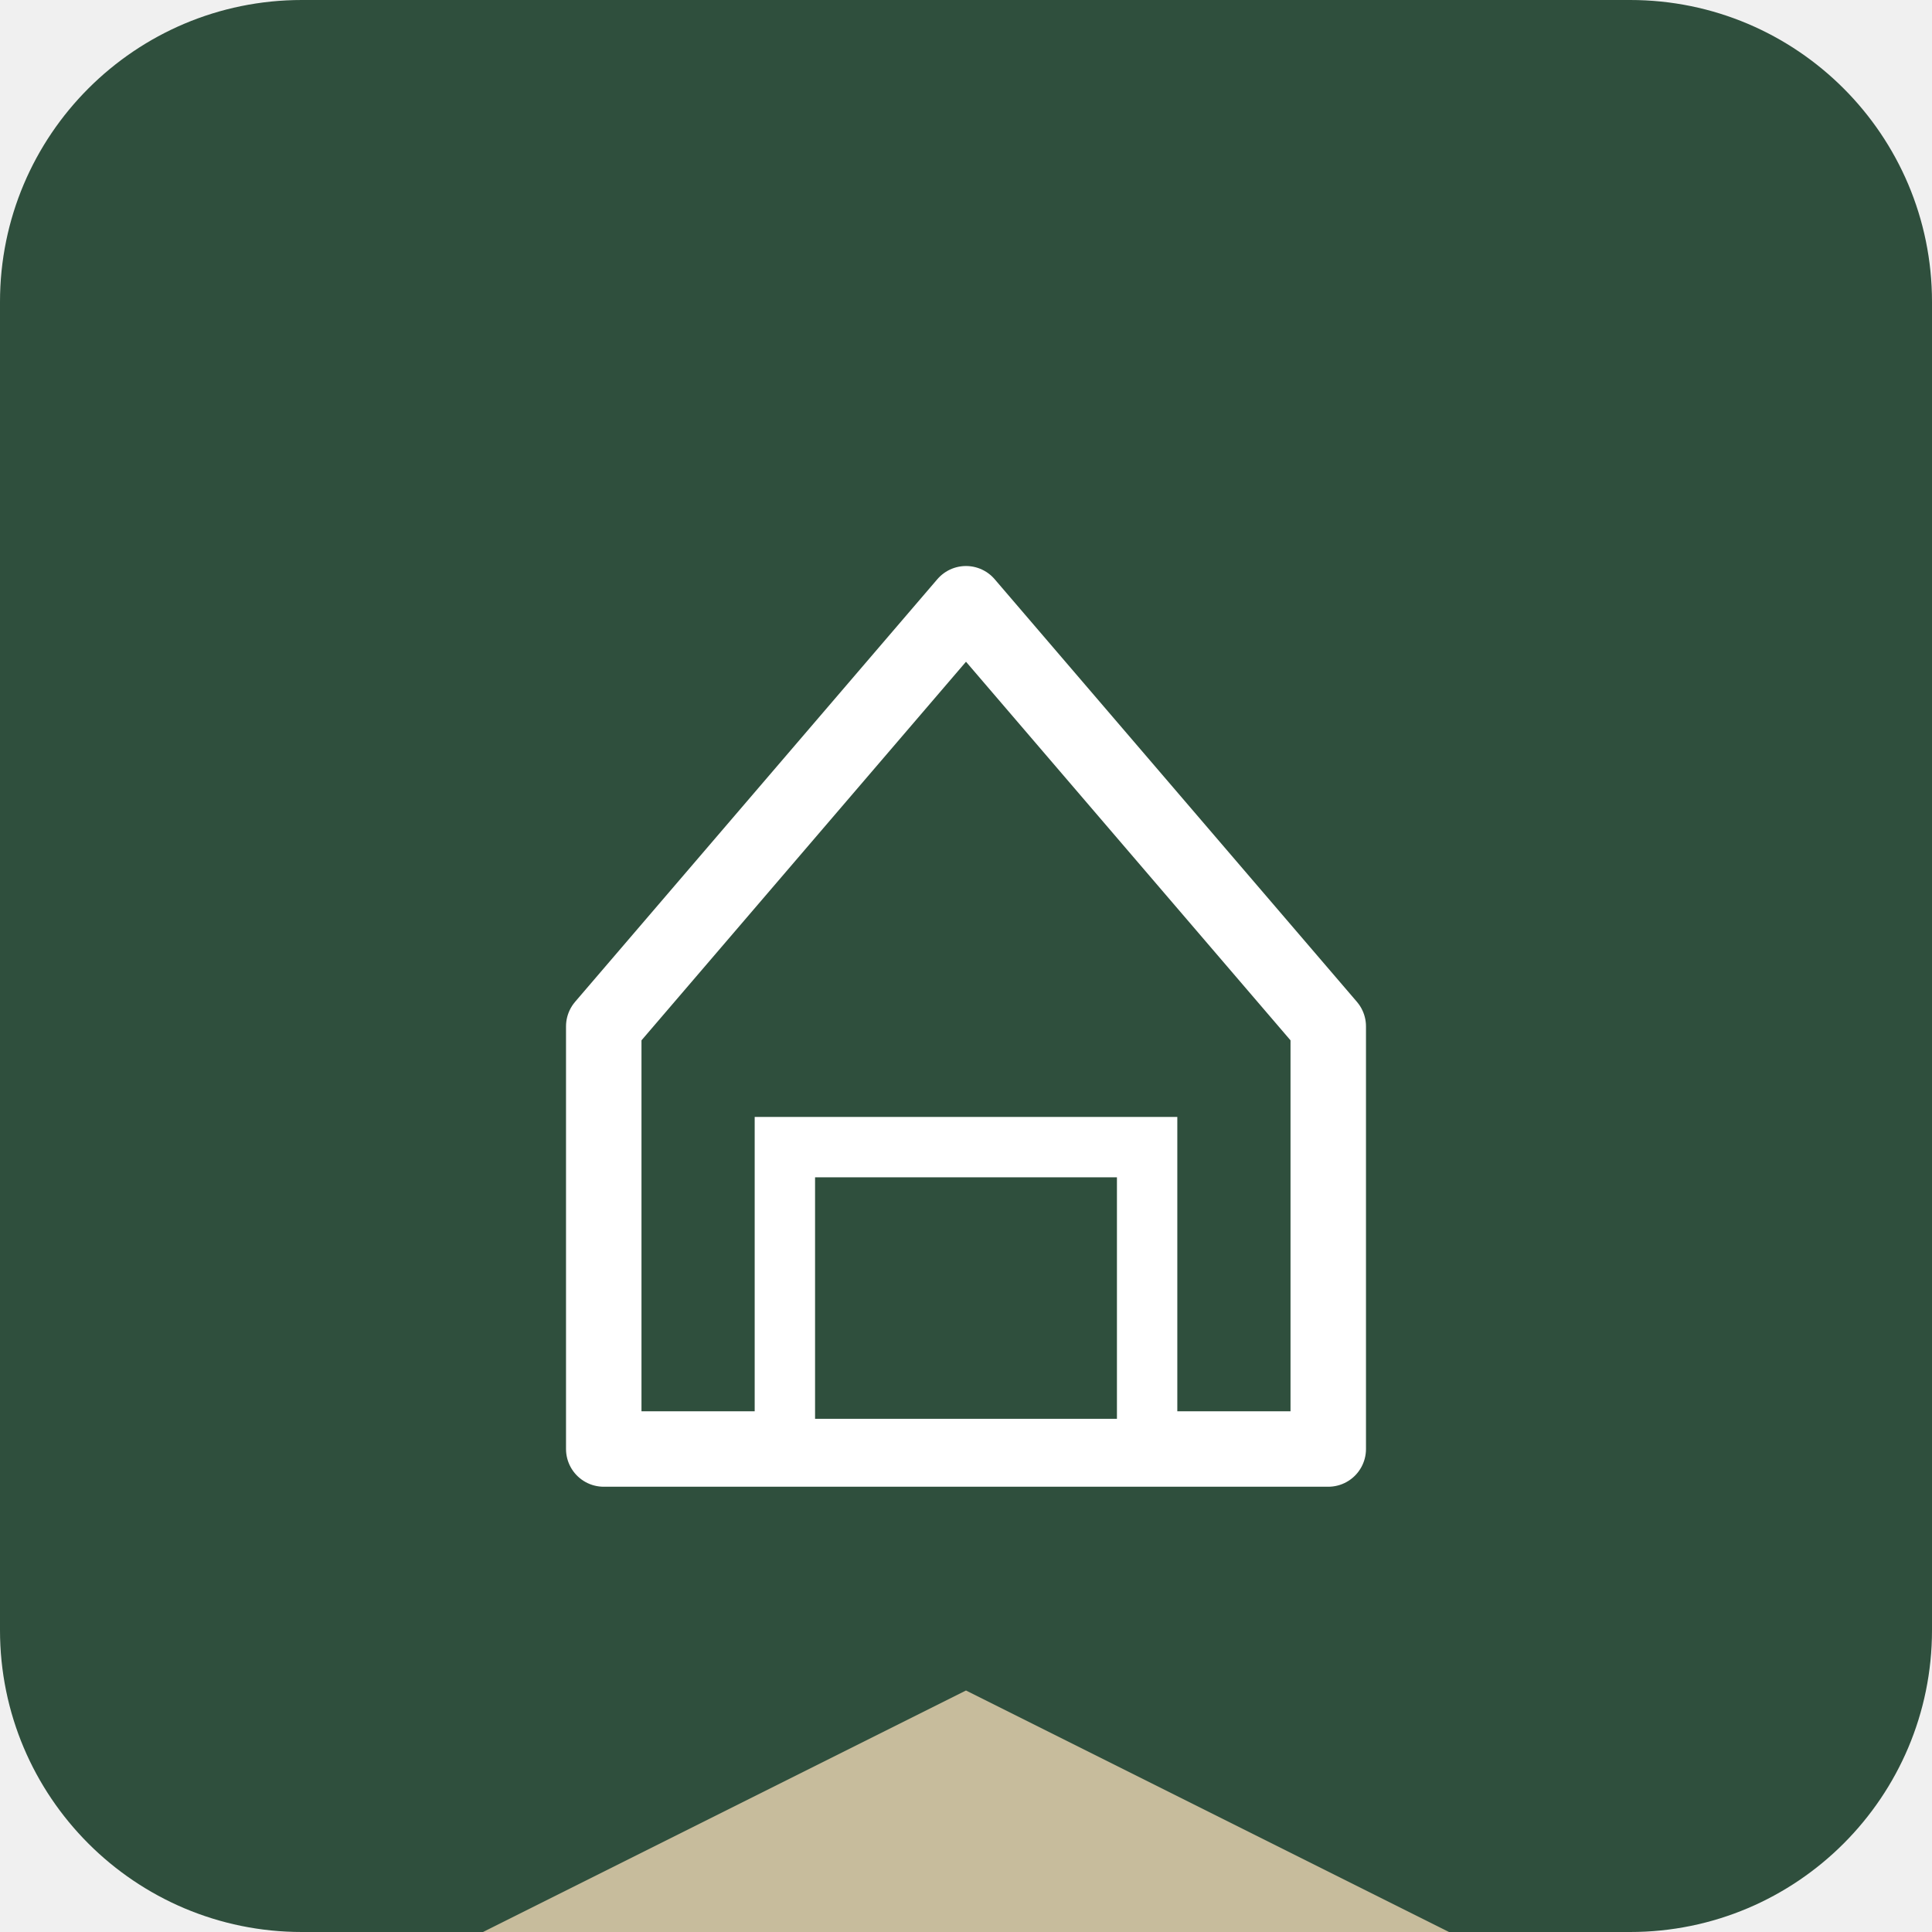
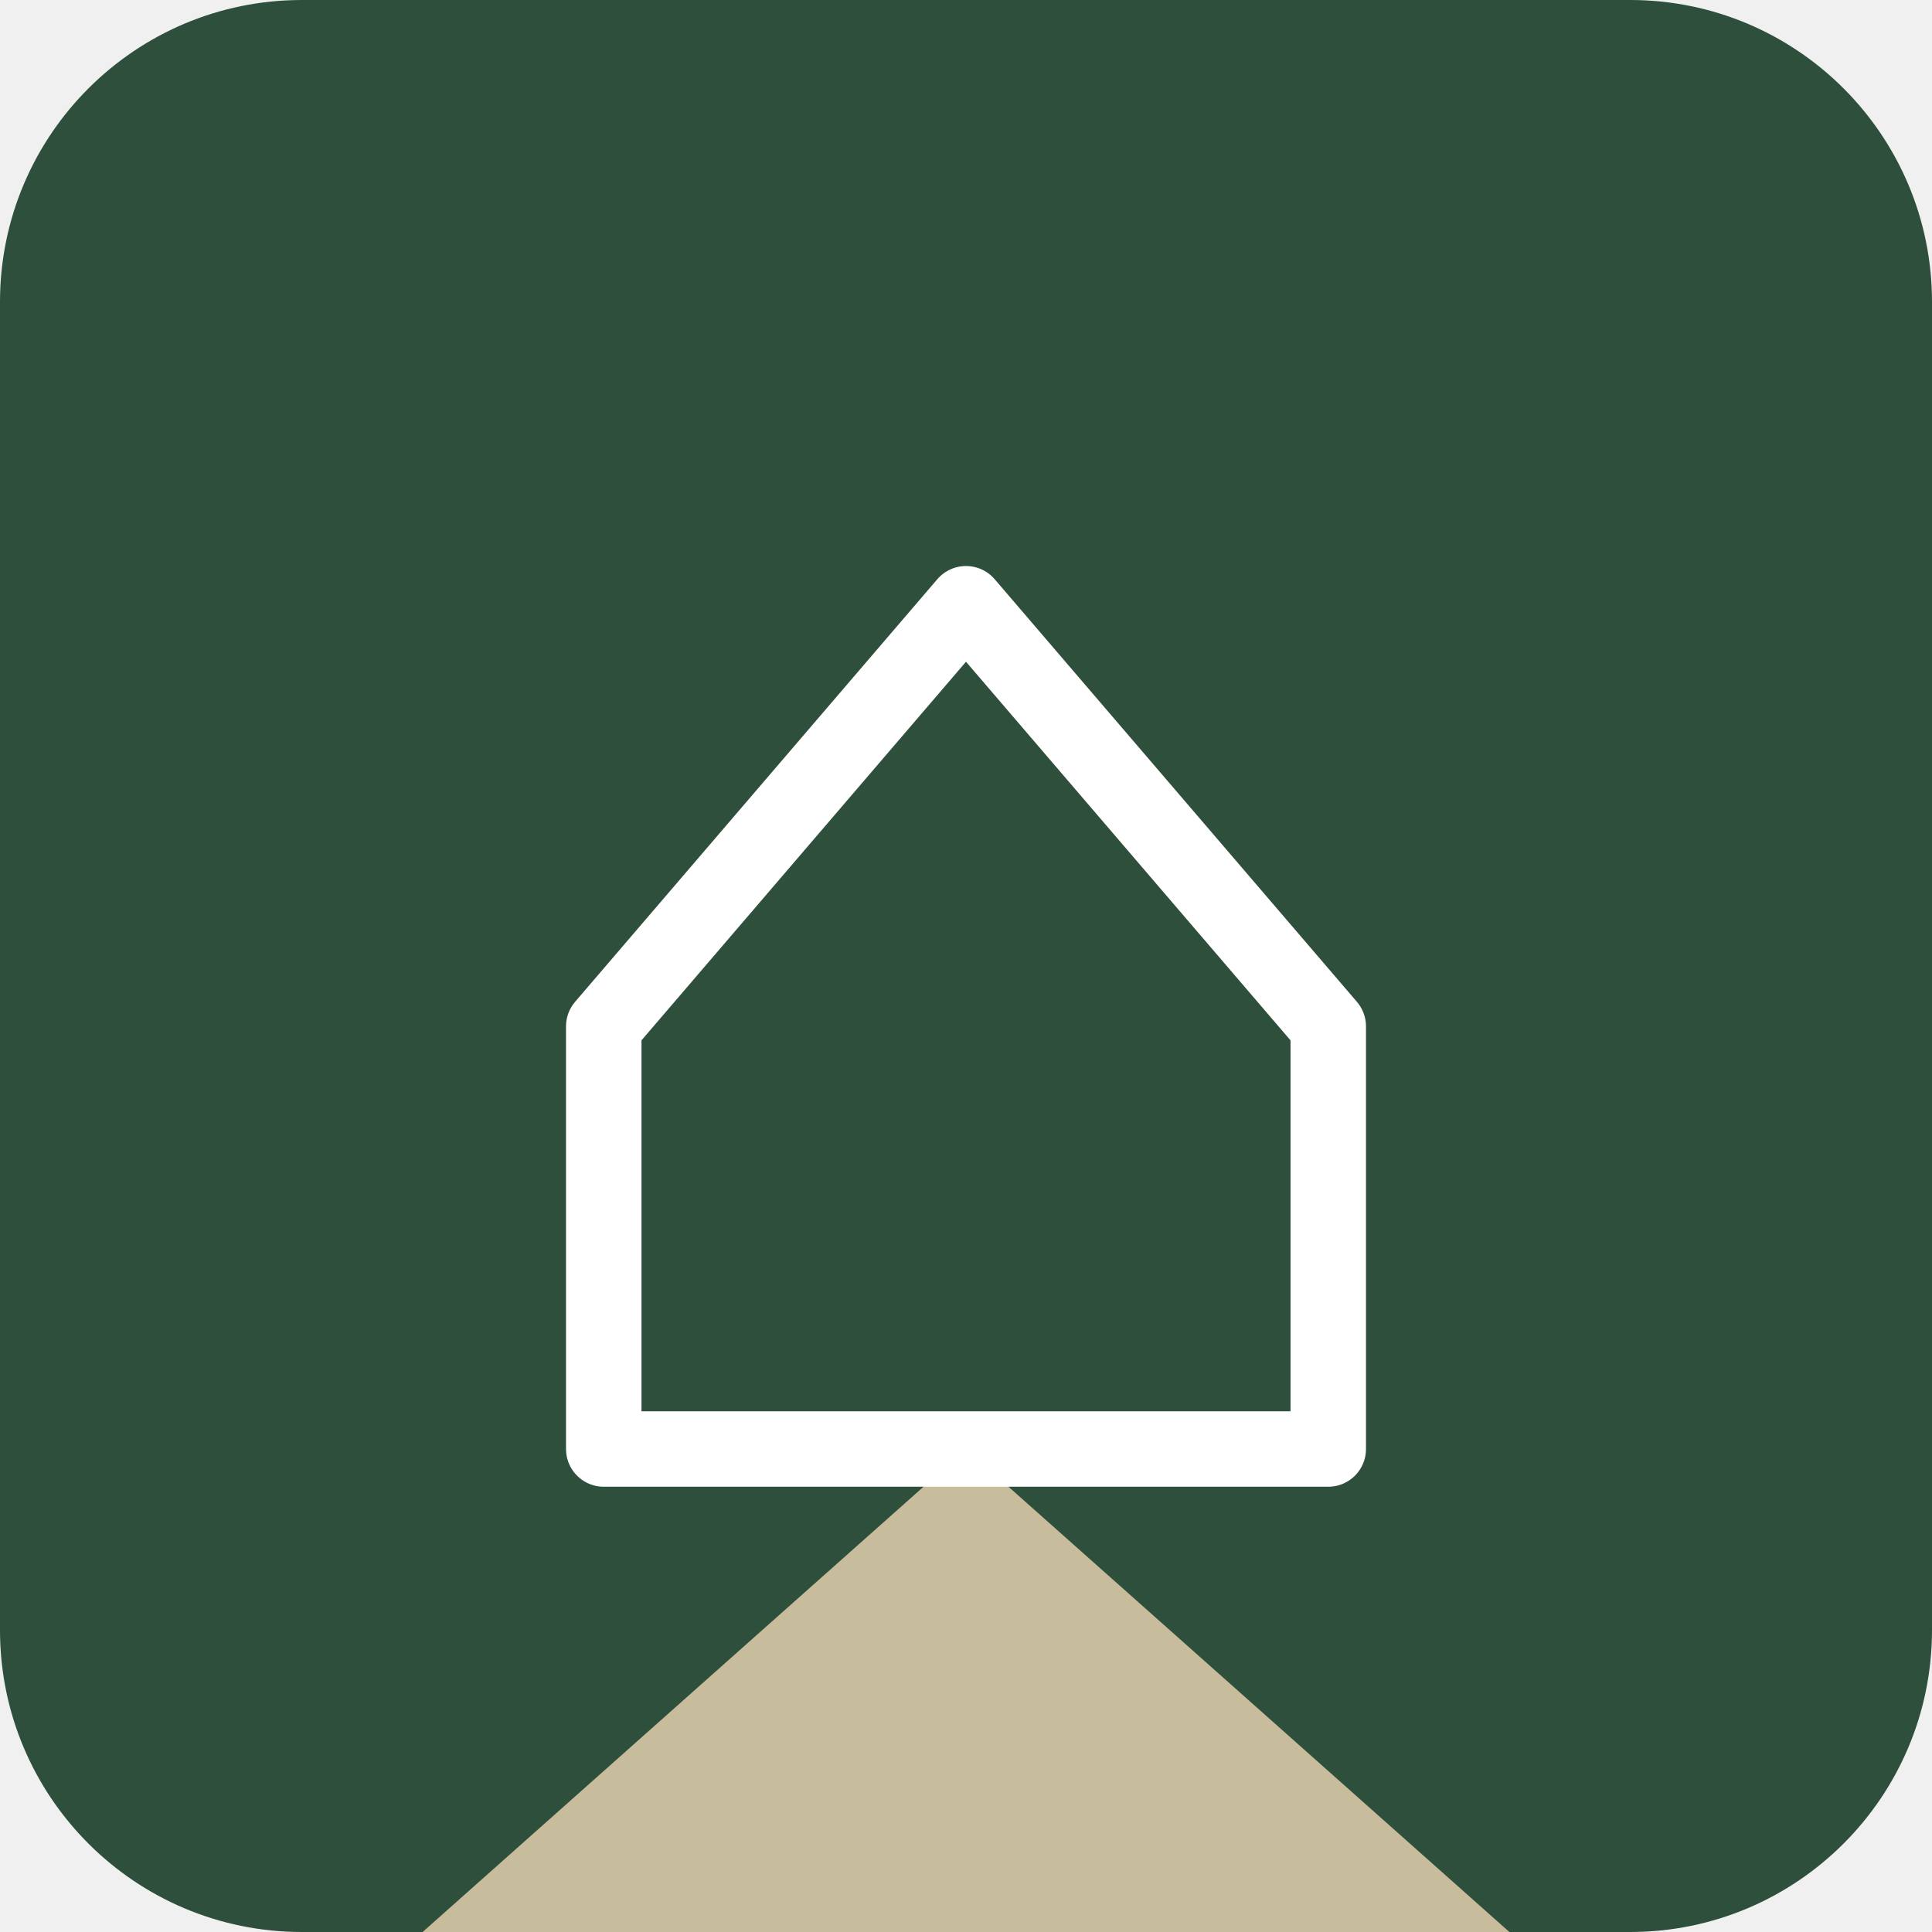
<svg xmlns="http://www.w3.org/2000/svg" viewBox="0 0 64 64">
  <rect width="64" height="64" rx="10" fill="#2F4F3D" />
-   <polygon points="32,56 16,64 48,64" fill="#C7BC9C" />
+   <polygon points="32,48 14,64 50,64" fill="#C7BC9C" />
  <path d="M20,34 L32,20 L44,34 L44,48 L20,48 Z" fill="none" stroke="white" stroke-width="2.5" stroke-linejoin="round" stroke-linecap="round" />
-   <rect x="26" y="38" width="12" height="10" fill="#2F4F3D" stroke="white" stroke-width="2" />
</svg>
